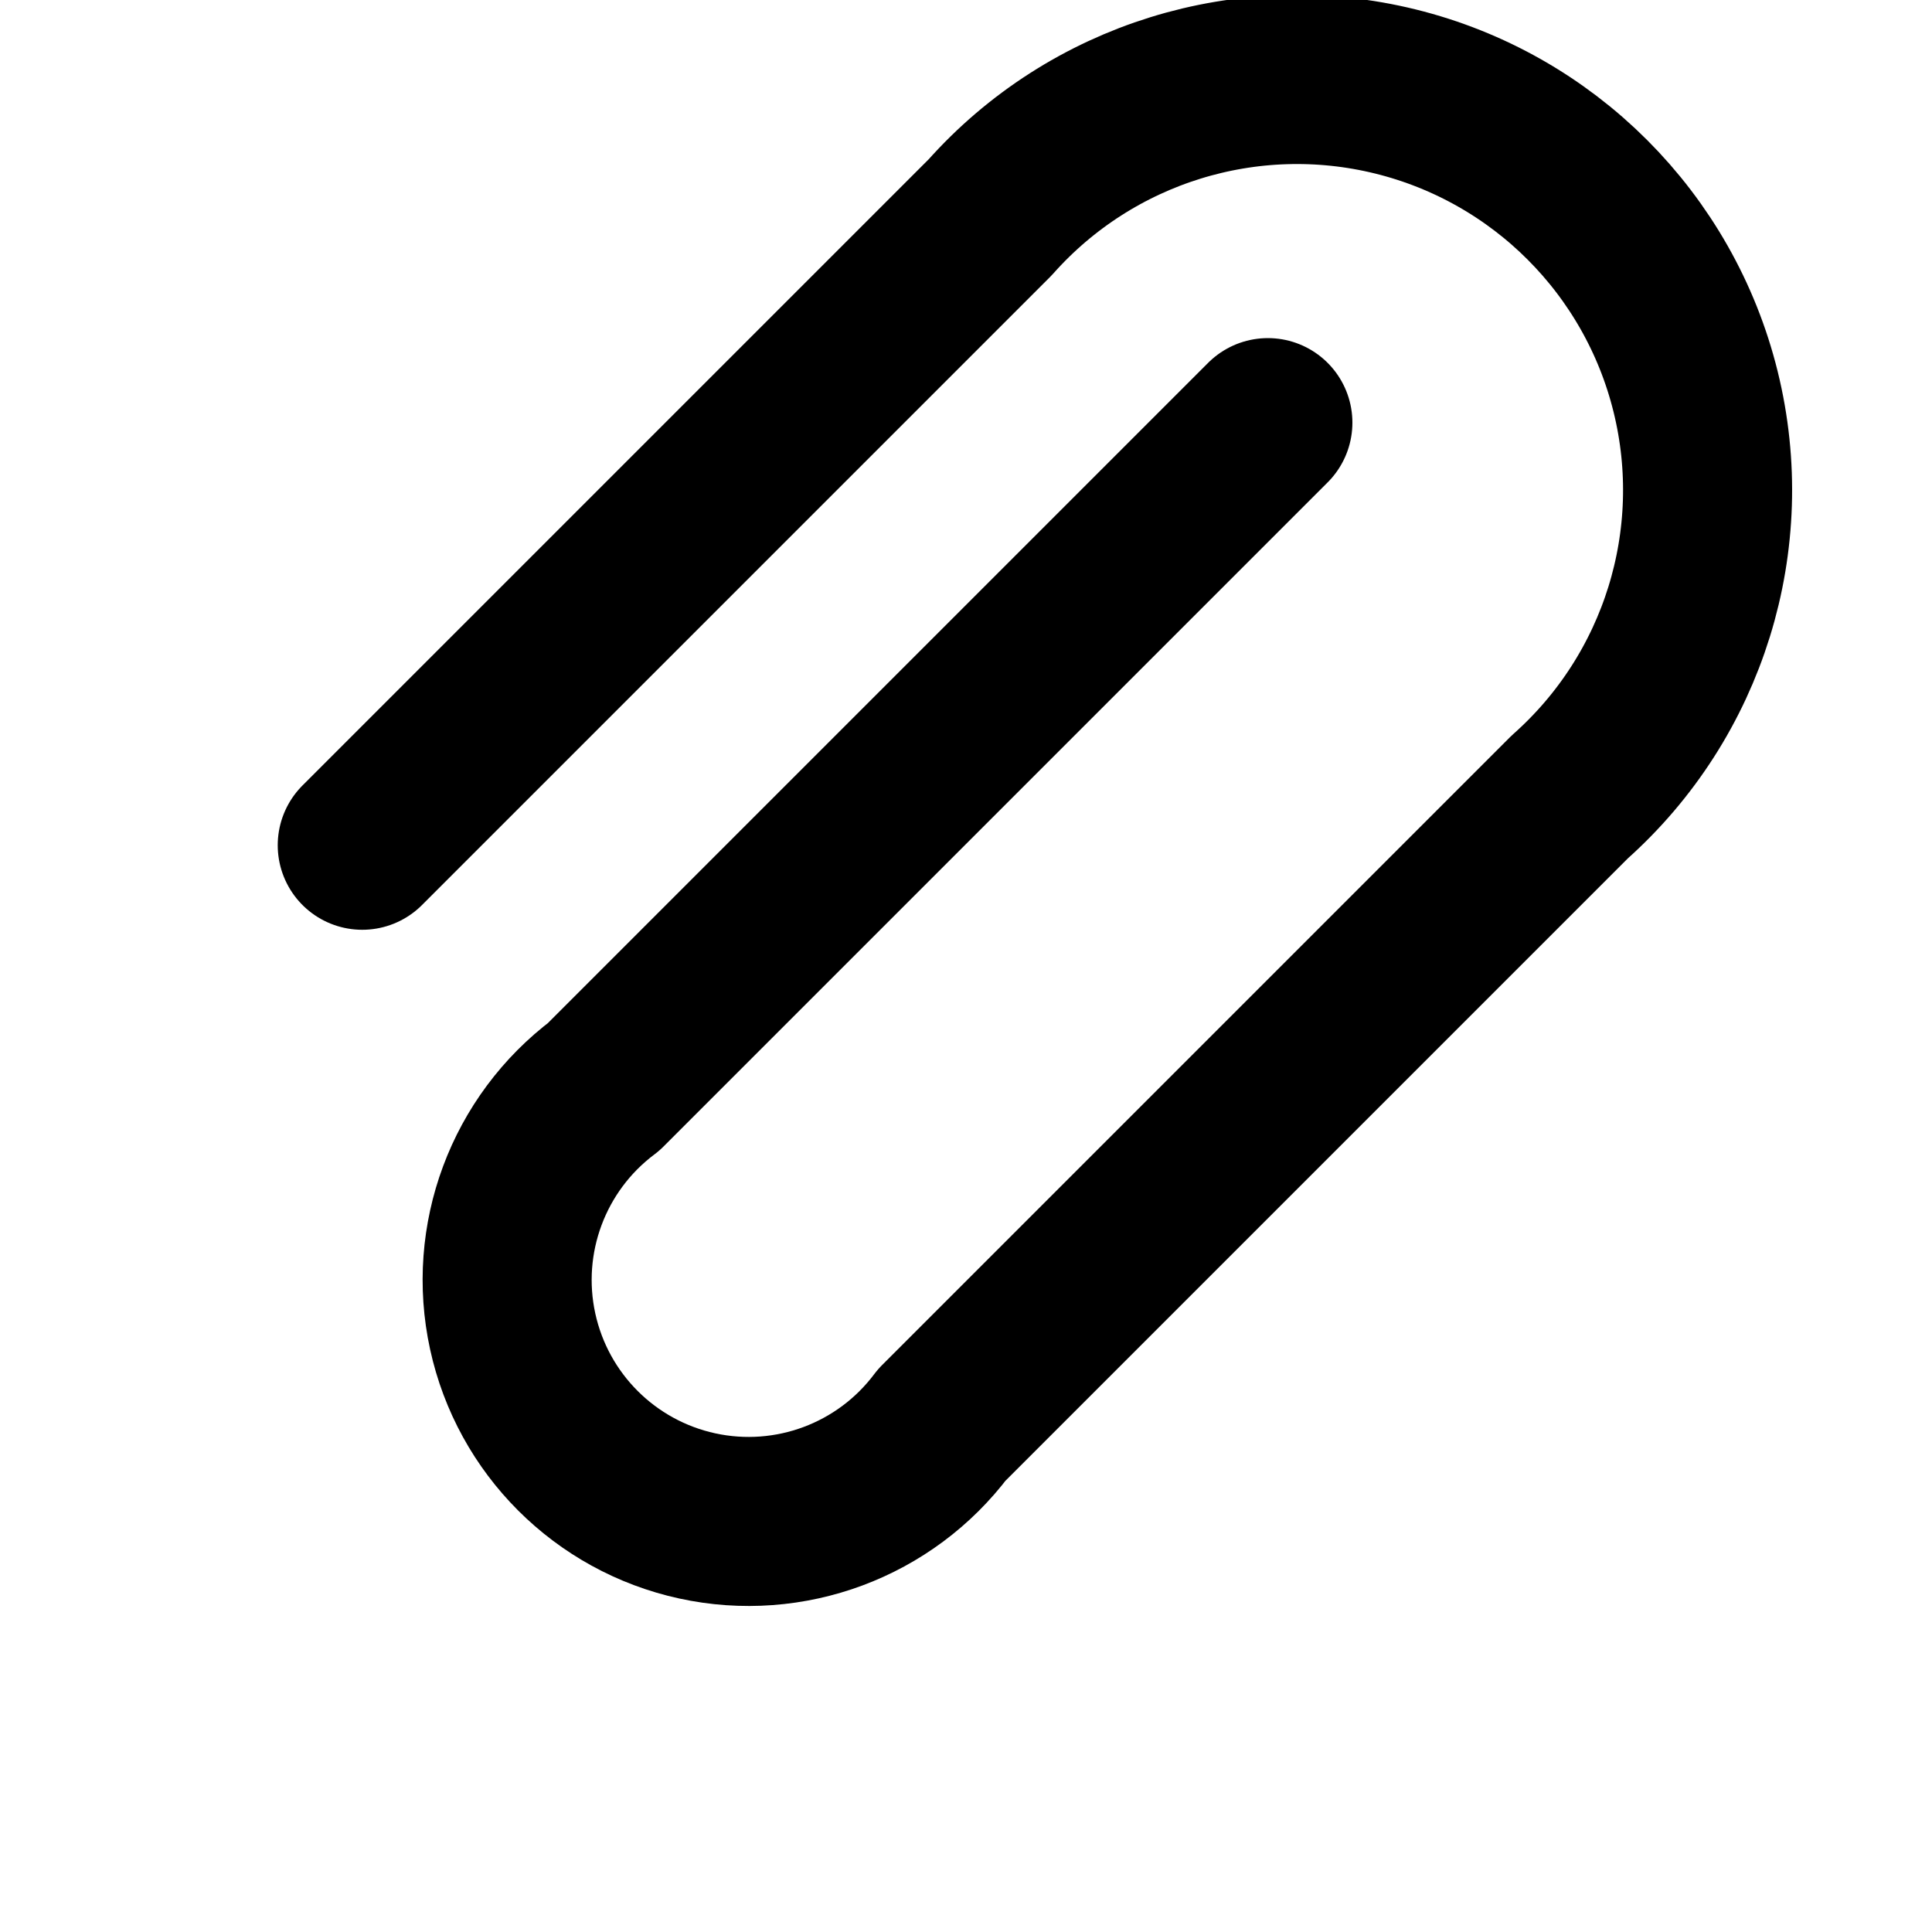
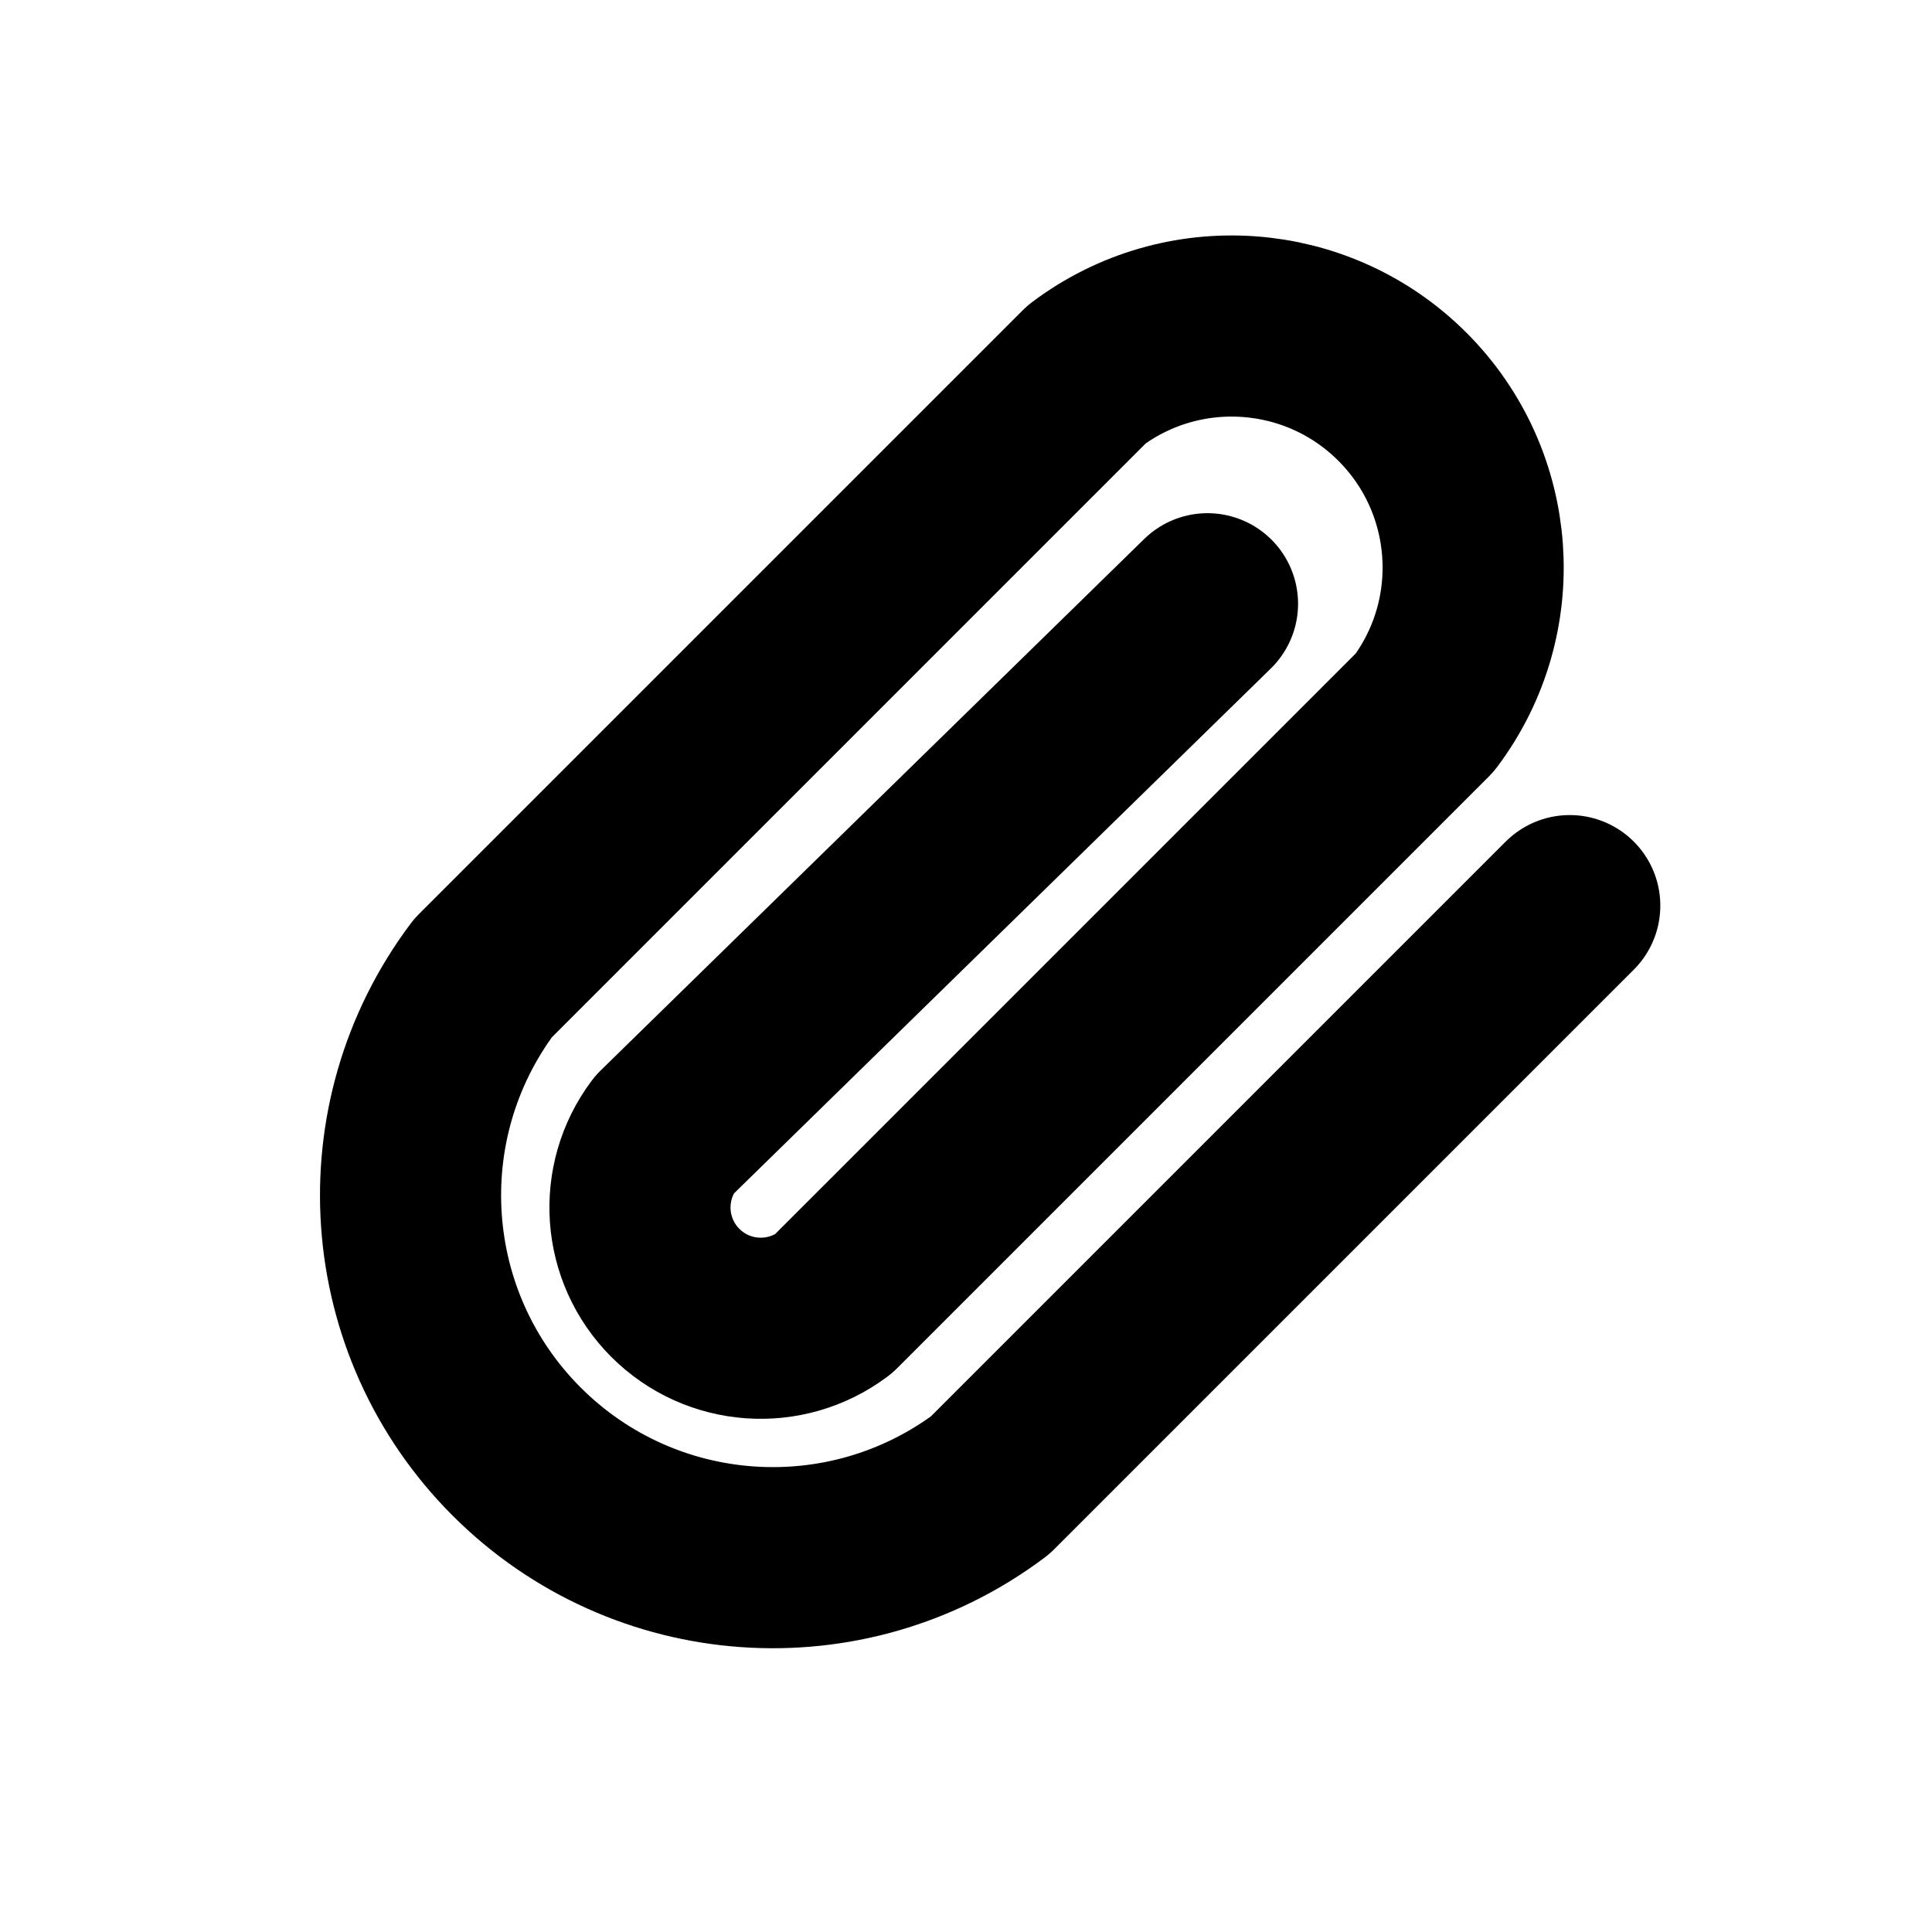
- <svg xmlns="http://www.w3.org/2000/svg" viewBox="0 0 16 16" fill="none" stroke="currentColor" stroke-width="1.4" stroke-linecap="round" stroke-linejoin="round" aria-hidden="true">
-   <path d="M10.5 3.5 5 9a2 2 0 1 0 2.8 2.8L13 6.6a3.4 3.4 0 1 0-4.8-4.8L3 7" />
+ <svg xmlns="http://www.w3.org/2000/svg" viewBox="0 0 16 16" fill="none" stroke="currentColor" stroke-width="1.5" stroke-linecap="round" stroke-linejoin="round" aria-hidden="true">
+   <path d="m13 7.5-4.8 4.8a3 3 0 0 1-4.2-4.2l5-5a2 2 0 0 1 2.8 2.8l-4.9 4.9a1 1 0 0 1-1.4-1.4L10 5" />
</svg>
